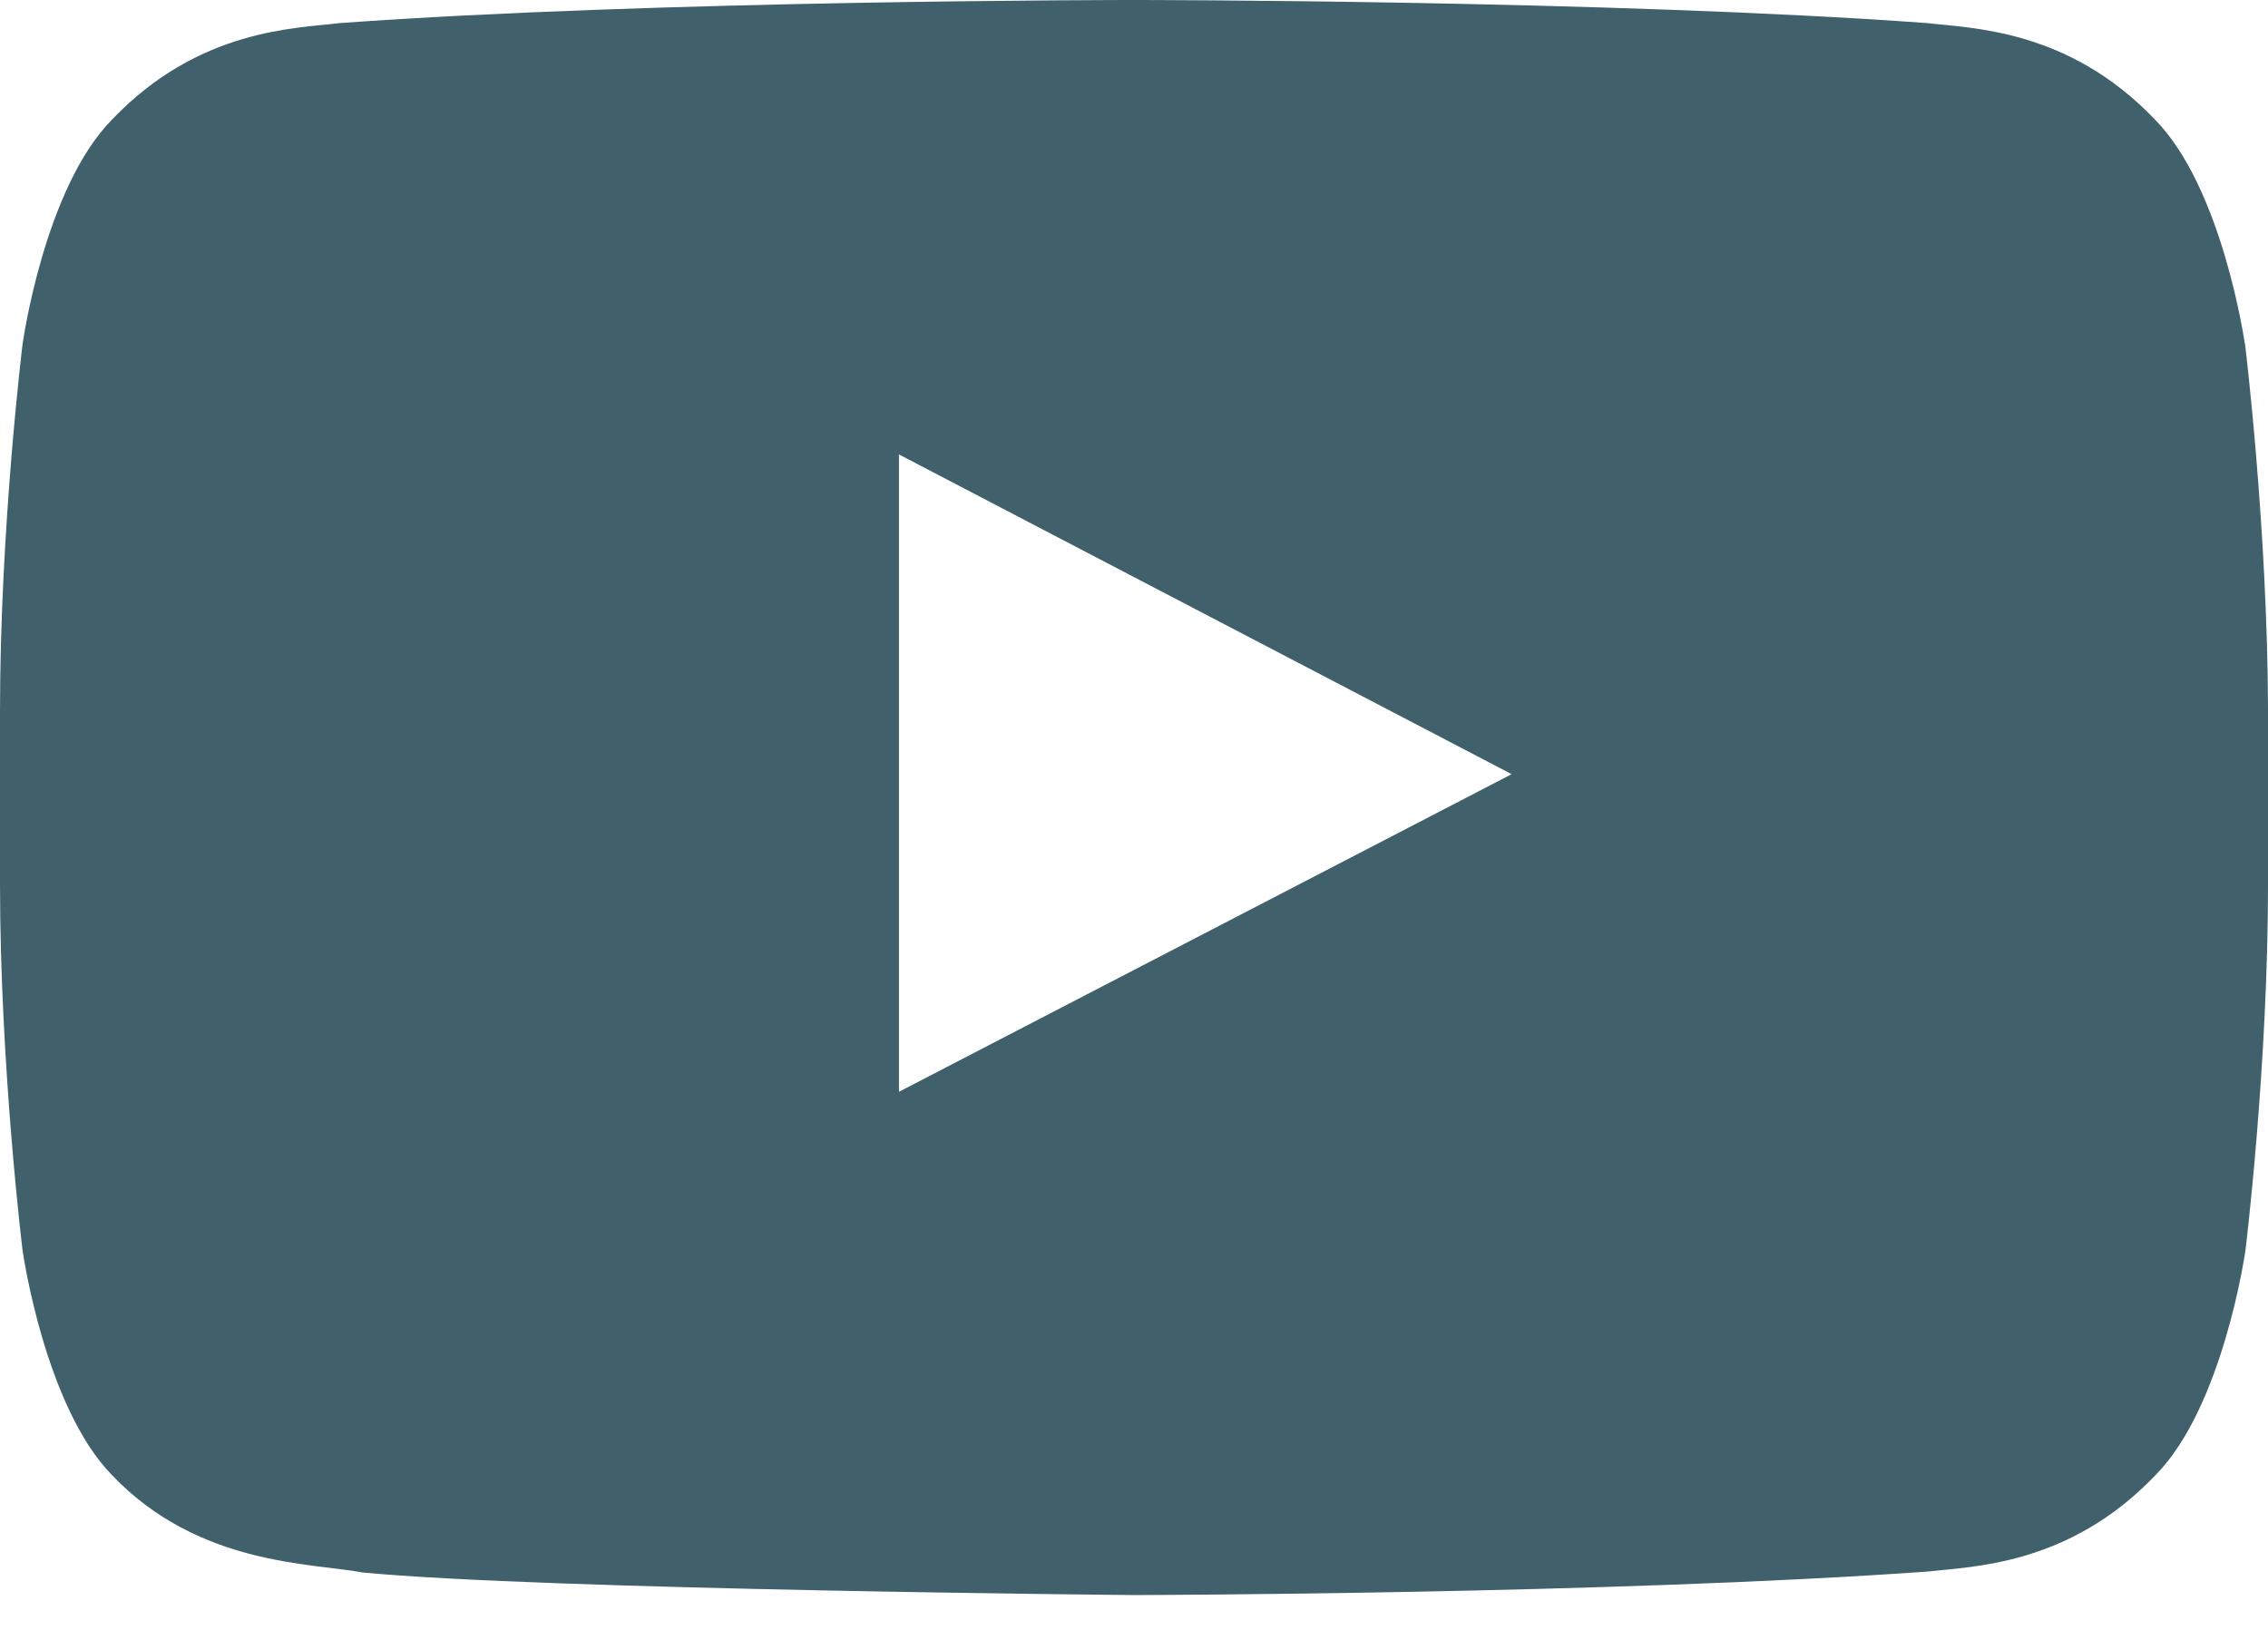
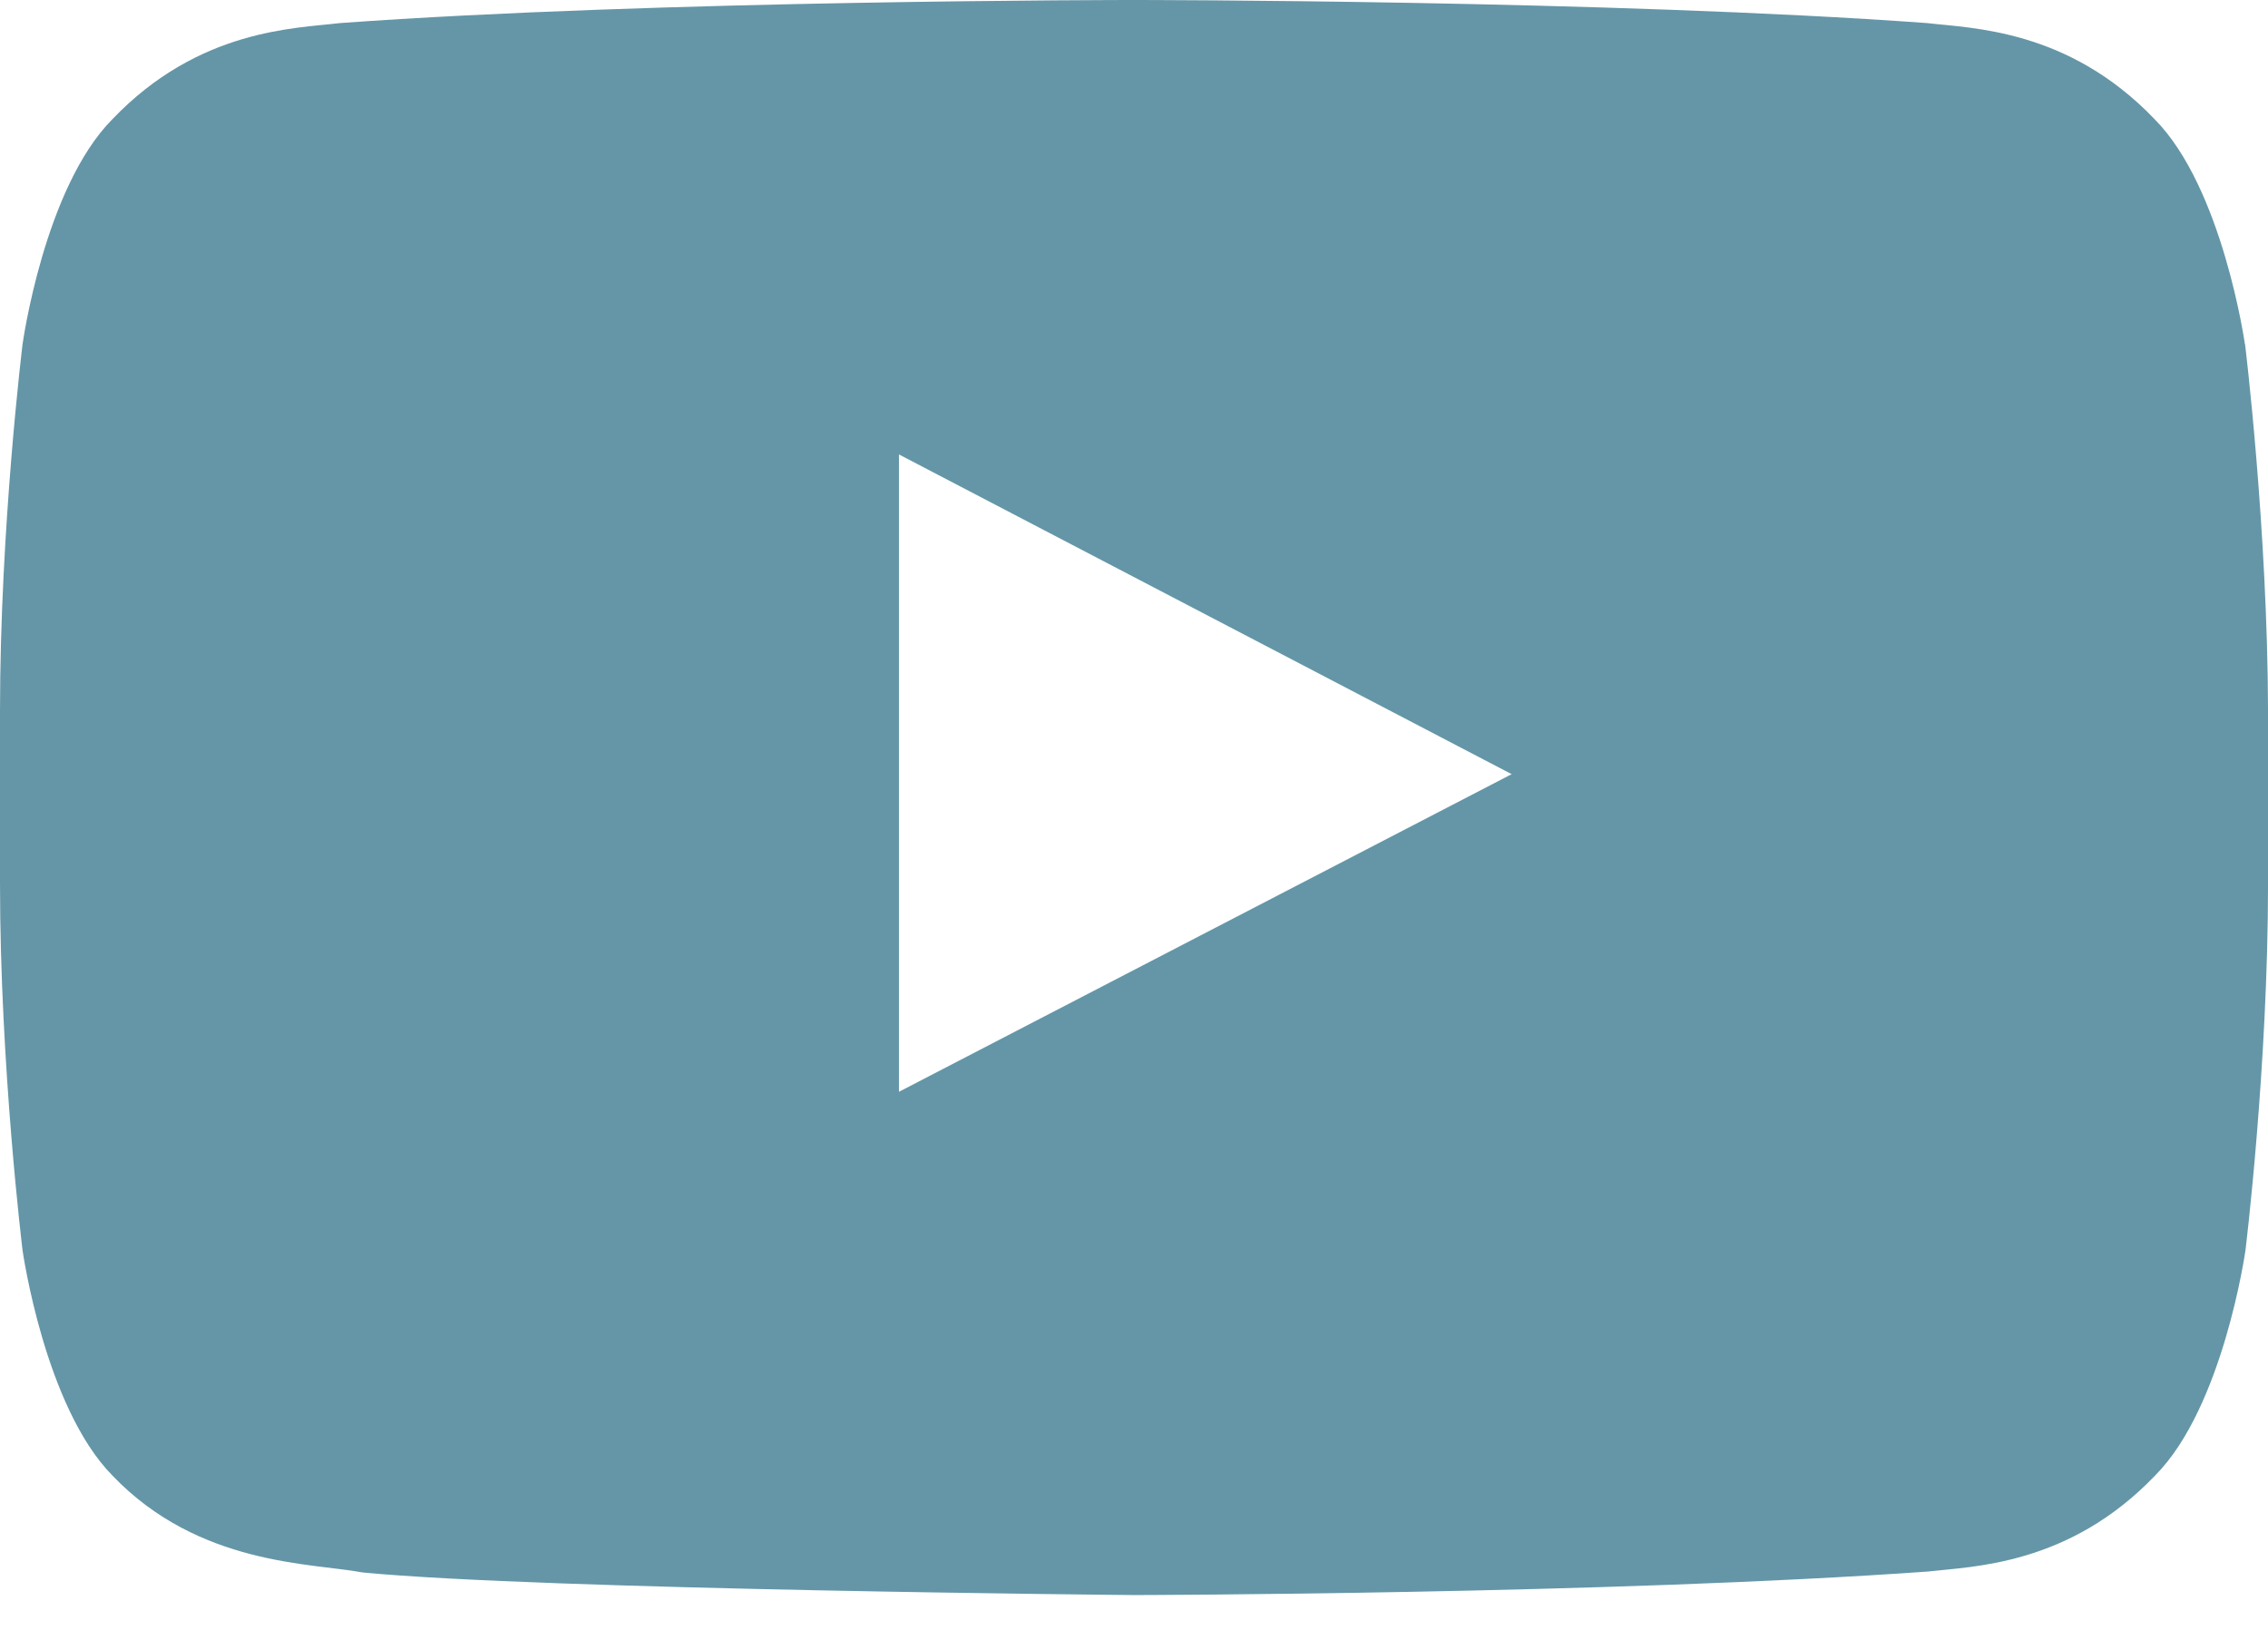
<svg xmlns="http://www.w3.org/2000/svg" width="64" height="46" viewBox="0 0 64 46" fill="none">
-   <path fill-rule="evenodd" clip-rule="evenodd" d="M63.348 9.712C63.348 9.712 62.723 5.301 60.8 3.364C58.364 0.816 55.635 0.8 54.388 0.652C45.439 -3.33786e-07 31.998 0 31.998 0H31.974C31.974 0 18.539 -3.33786e-07 9.585 0.652C8.333 0.804 5.608 0.815 3.172 3.364C1.248 5.301 0.637 9.712 0.637 9.712C0.637 9.712 0 14.889 0 20.077V24.927C0 30.104 0.637 35.292 0.637 35.292C0.637 35.292 1.261 39.703 3.172 41.644C5.608 44.191 8.809 44.109 10.238 44.38C15.362 44.87 32.002 45.017 32.002 45.017C32.002 45.017 45.455 44.993 54.404 44.353C55.657 44.206 58.38 44.19 60.817 41.641C62.741 39.704 63.364 35.288 63.364 35.288C63.364 35.288 64.001 30.111 64.001 24.924V20.073C63.988 14.896 63.352 9.709 63.352 9.709L63.348 9.712ZM25.368 30.813V12.826L42.657 21.849L25.368 30.813Z" fill="#40616C" />
+   <path fill-rule="evenodd" clip-rule="evenodd" d="M63.348 9.712C63.348 9.712 62.723 5.301 60.8 3.364C58.364 0.816 55.635 0.8 54.388 0.652C45.439 -3.33786e-07 31.998 0 31.998 0H31.974C31.974 0 18.539 -3.33786e-07 9.585 0.652C8.333 0.804 5.608 0.815 3.172 3.364C1.248 5.301 0.637 9.712 0.637 9.712C0.637 9.712 0 14.889 0 20.077V24.927C0 30.104 0.637 35.292 0.637 35.292C0.637 35.292 1.261 39.703 3.172 41.644C5.608 44.191 8.809 44.109 10.238 44.38C15.362 44.87 32.002 45.017 32.002 45.017C32.002 45.017 45.455 44.993 54.404 44.353C55.657 44.206 58.38 44.19 60.817 41.641C62.741 39.704 63.364 35.288 63.364 35.288C63.364 35.288 64.001 30.111 64.001 24.924V20.073C63.988 14.896 63.352 9.709 63.352 9.709L63.348 9.712ZM25.368 30.813V12.826L42.657 21.849L25.368 30.813Z" fill="#6496A7" />
</svg>
